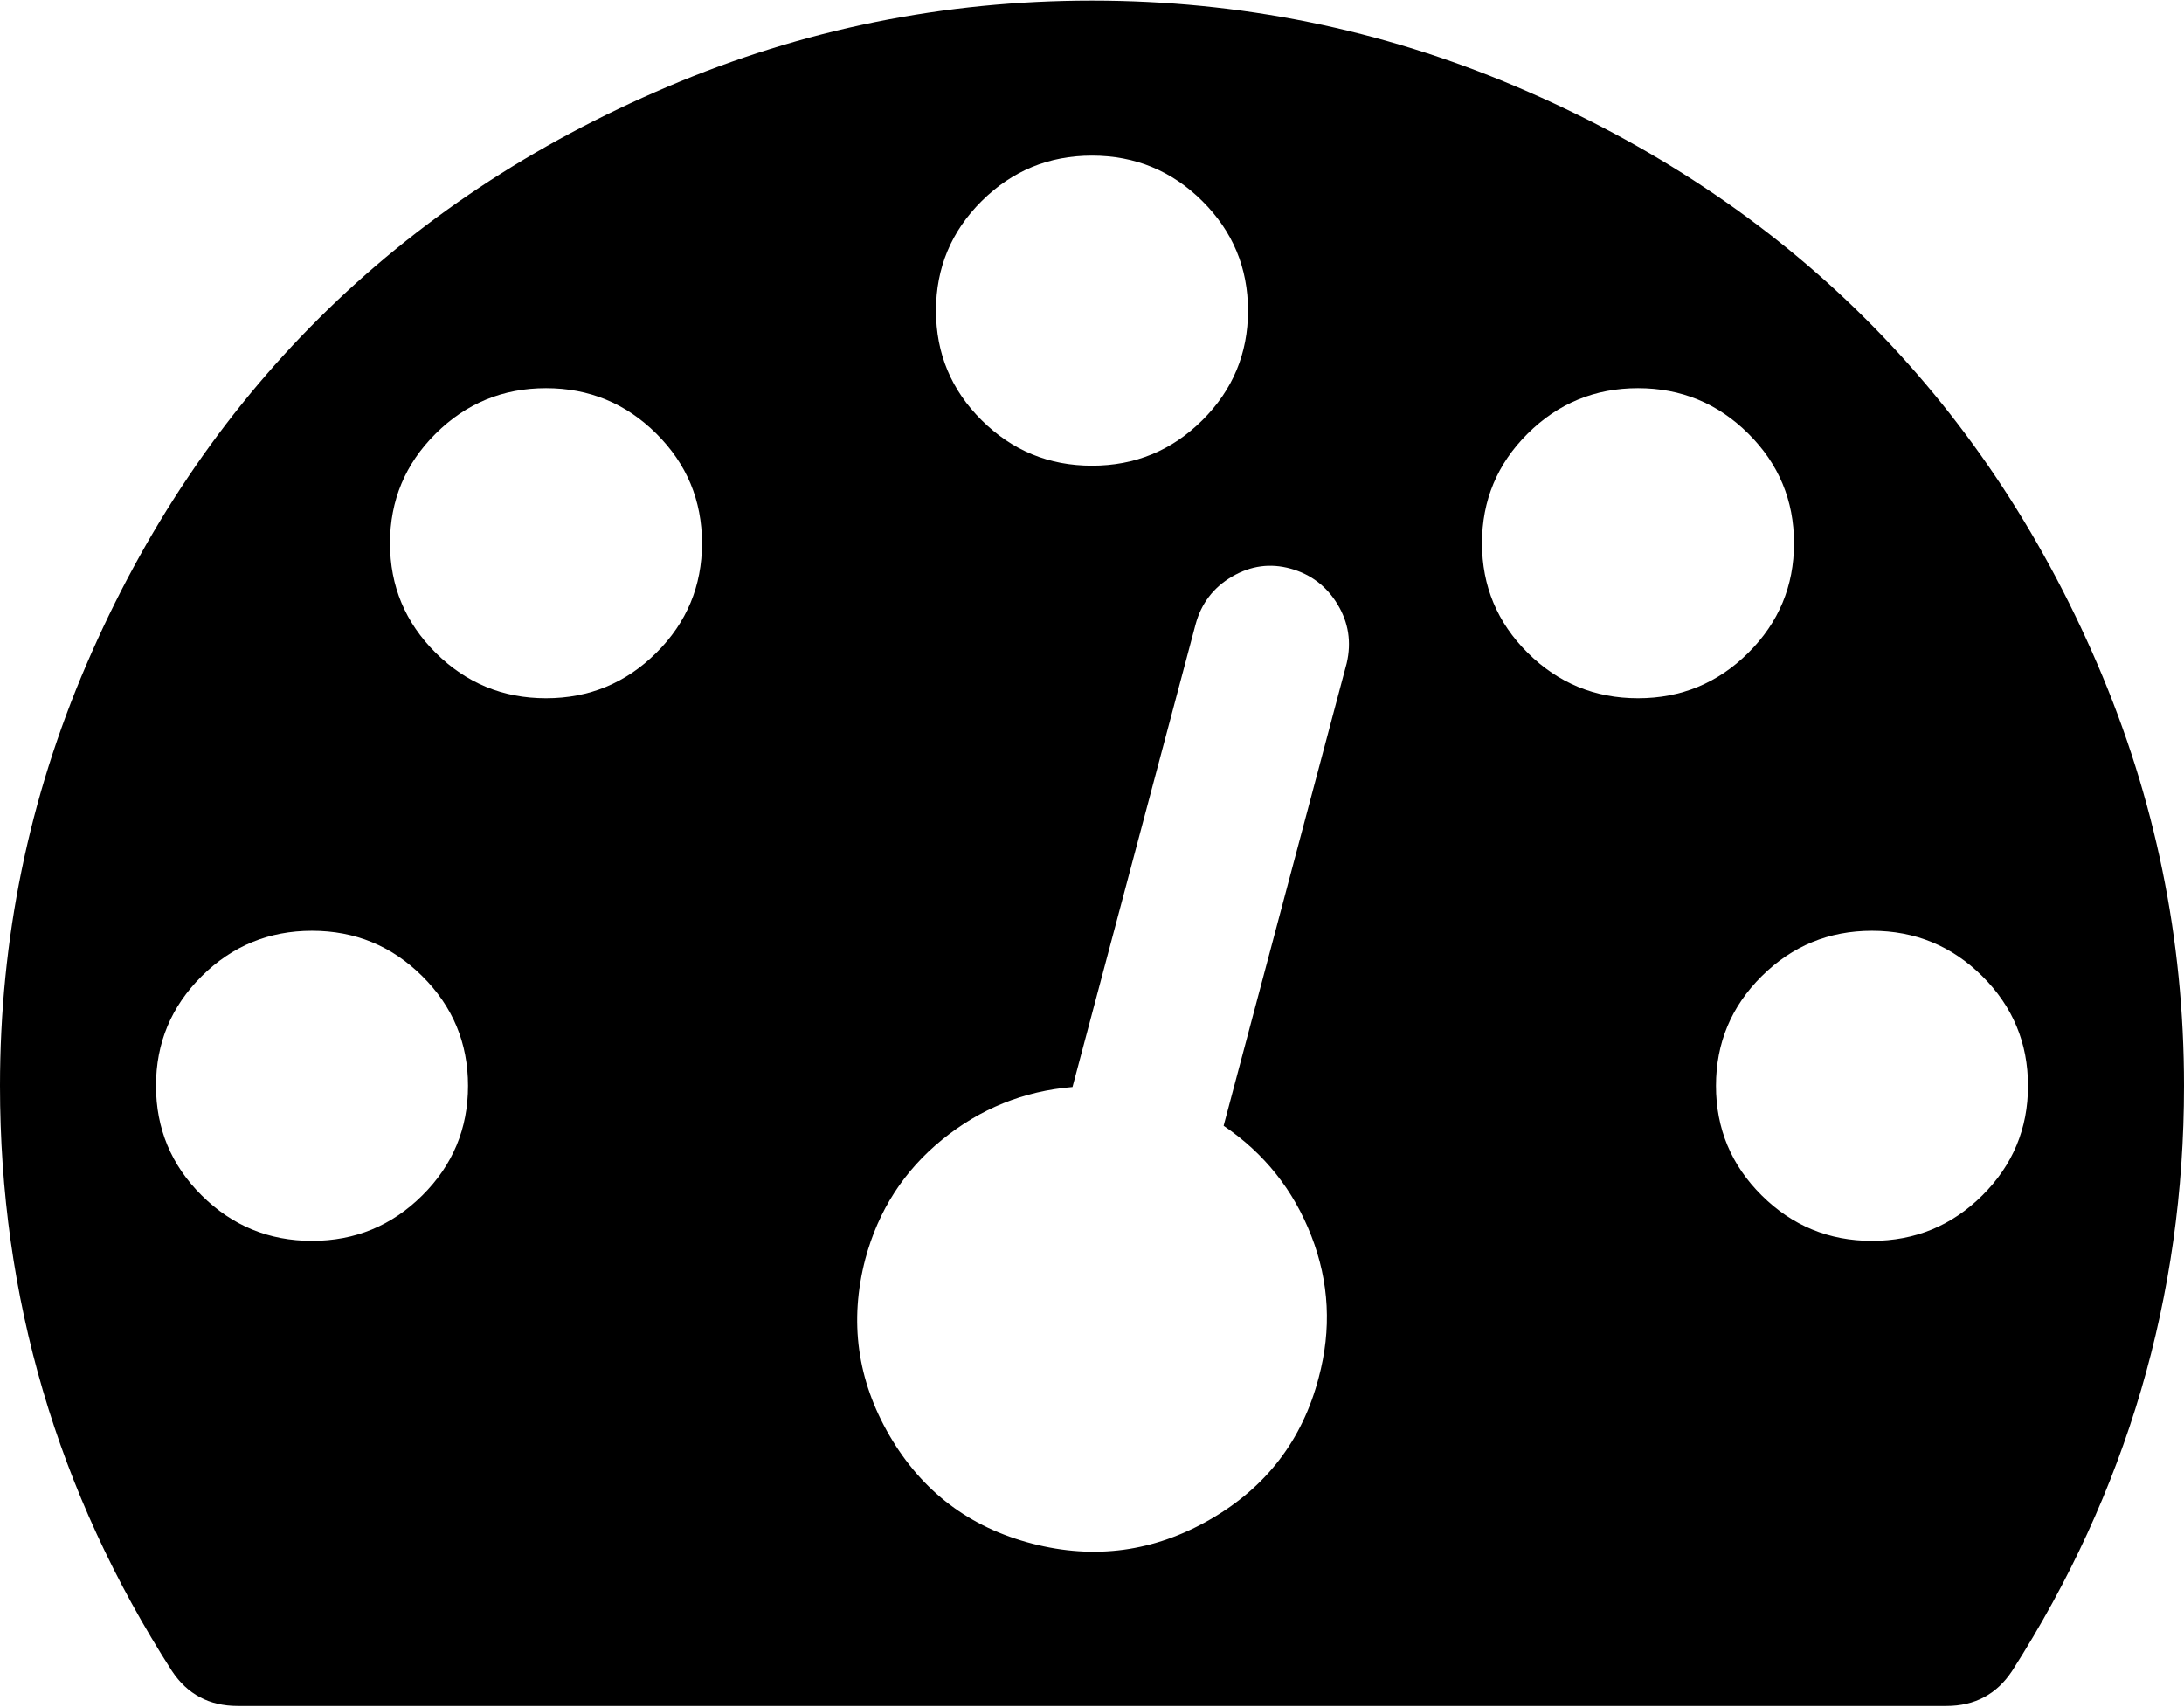
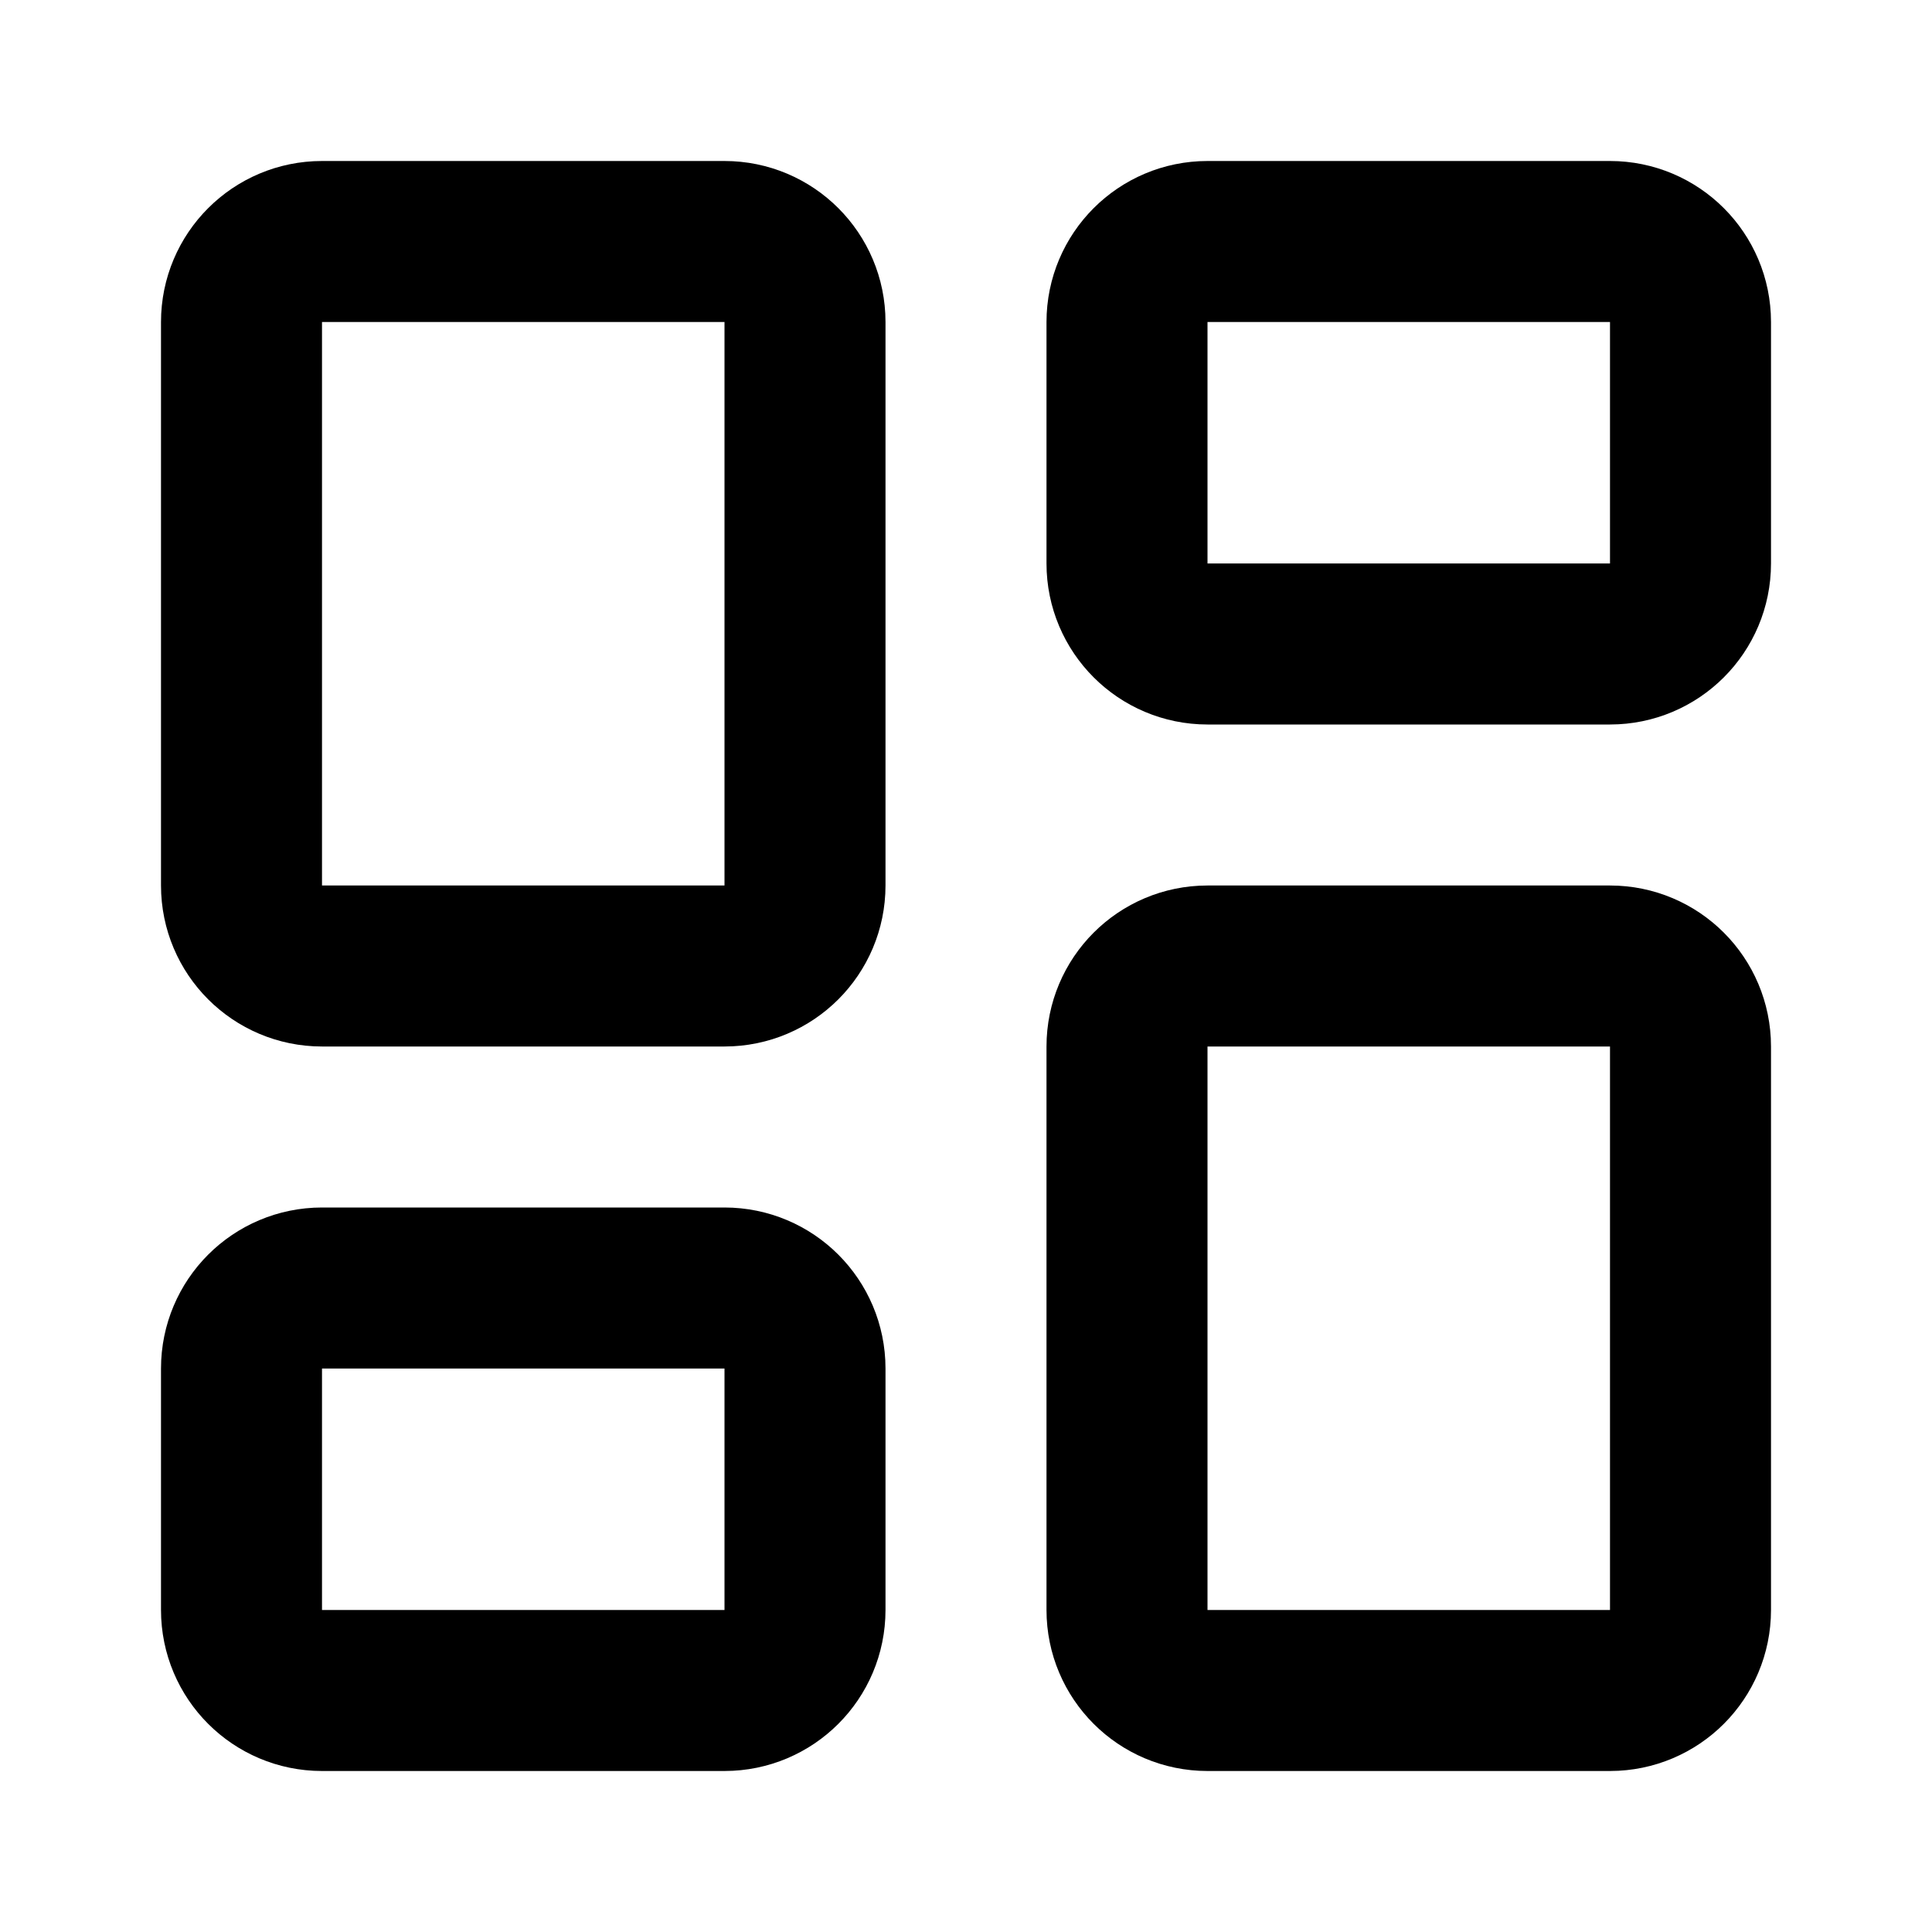
- <svg xmlns="http://www.w3.org/2000/svg" width="128" height="100">
-   <path d="M27.429 63.638c0-2.508-.893-4.65-2.679-6.424-1.786-1.775-3.94-2.662-6.464-2.662-2.524 0-4.679.887-6.465 2.662-1.785 1.774-2.678 3.916-2.678 6.424 0 2.508.893 4.65 2.678 6.424 1.786 1.775 3.94 2.662 6.465 2.662 2.524 0 4.678-.887 6.464-2.662 1.786-1.775 2.679-3.916 2.679-6.424zm13.714-31.801c0-2.508-.893-4.65-2.679-6.424-1.785-1.775-3.94-2.662-6.464-2.662-2.524 0-4.679.887-6.464 2.662-1.786 1.774-2.679 3.916-2.679 6.424 0 2.508.893 4.65 2.679 6.424 1.785 1.774 3.94 2.662 6.464 2.662 2.524 0 4.679-.888 6.464-2.662 1.786-1.775 2.679-3.916 2.679-6.424zM71.714 65.98l7.215-27.116c.285-1.23.107-2.378-.536-3.443-.643-1.064-1.56-1.762-2.75-2.094-1.19-.33-2.333-.177-3.429.462-1.095.639-1.81 1.573-2.143 2.804l-7.214 27.116c-2.857.237-5.405 1.266-7.643 3.088-2.238 1.822-3.738 4.152-4.5 6.992-.952 3.644-.476 7.098 1.429 10.364 1.905 3.265 4.69 5.37 8.357 6.317 3.667.947 7.143.474 10.429-1.42 3.285-1.892 5.404-4.66 6.357-8.305.762-2.84.619-5.607-.429-8.305-1.047-2.697-2.762-4.85-5.143-6.46zm47.143-2.342c0-2.508-.893-4.65-2.678-6.424-1.786-1.775-3.94-2.662-6.465-2.662-2.524 0-4.678.887-6.464 2.662-1.786 1.774-2.679 3.916-2.679 6.424 0 2.508.893 4.65 2.679 6.424 1.786 1.775 3.94 2.662 6.464 2.662 2.524 0 4.679-.887 6.465-2.662 1.785-1.775 2.678-3.916 2.678-6.424zm-45.714-45.43c0-2.509-.893-4.65-2.679-6.425C68.68 10.01 66.524 9.122 64 9.122c-2.524 0-4.679.887-6.464 2.661-1.786 1.775-2.679 3.916-2.679 6.425 0 2.508.893 4.65 2.679 6.424 1.785 1.774 3.94 2.662 6.464 2.662 2.524 0 4.679-.888 6.464-2.662 1.786-1.775 2.679-3.916 2.679-6.424zm32 13.629c0-2.508-.893-4.65-2.679-6.424-1.785-1.775-3.94-2.662-6.464-2.662-2.524 0-4.679.887-6.464 2.662-1.786 1.774-2.679 3.916-2.679 6.424 0 2.508.893 4.65 2.679 6.424 1.785 1.774 3.94 2.662 6.464 2.662 2.524 0 4.679-.888 6.464-2.662 1.786-1.775 2.679-3.916 2.679-6.424zM128 63.638c0 12.351-3.357 23.78-10.071 34.286-.905 1.372-2.19 2.058-3.858 2.058H13.93c-1.667 0-2.953-.686-3.858-2.058C3.357 87.465 0 76.037 0 63.638c0-8.613 1.69-16.847 5.071-24.703C8.452 31.08 13 24.312 18.714 18.634c5.715-5.68 12.524-10.199 20.429-13.559C47.048 1.715 55.333.035 64 .035c8.667 0 16.952 1.68 24.857 5.04 7.905 3.36 14.714 7.88 20.429 13.559 5.714 5.678 10.262 12.446 13.643 20.301 3.38 7.856 5.071 16.09 5.071 24.703z" />
+ <svg xmlns="http://www.w3.org/2000/svg" viewBox="0 0 24 24">
+   <g fill="none" stroke="currentColor" stroke-width="2" stroke-linecap="round" stroke-linejoin="round">
+     <g fill="none" stroke="currentColor" stroke-linecap="round" stroke-linejoin="round" stroke-width="2">
+       <rect width="7" height="9" x="3" y="3" rx="1" />
+       <rect width="7" height="5" x="14" y="3" rx="1" />
+       <rect width="7" height="9" x="14" y="12" rx="1" />
+       <rect width="7" height="5" x="3" y="16" rx="1" />
+     </g>
+   </g>
</svg>
